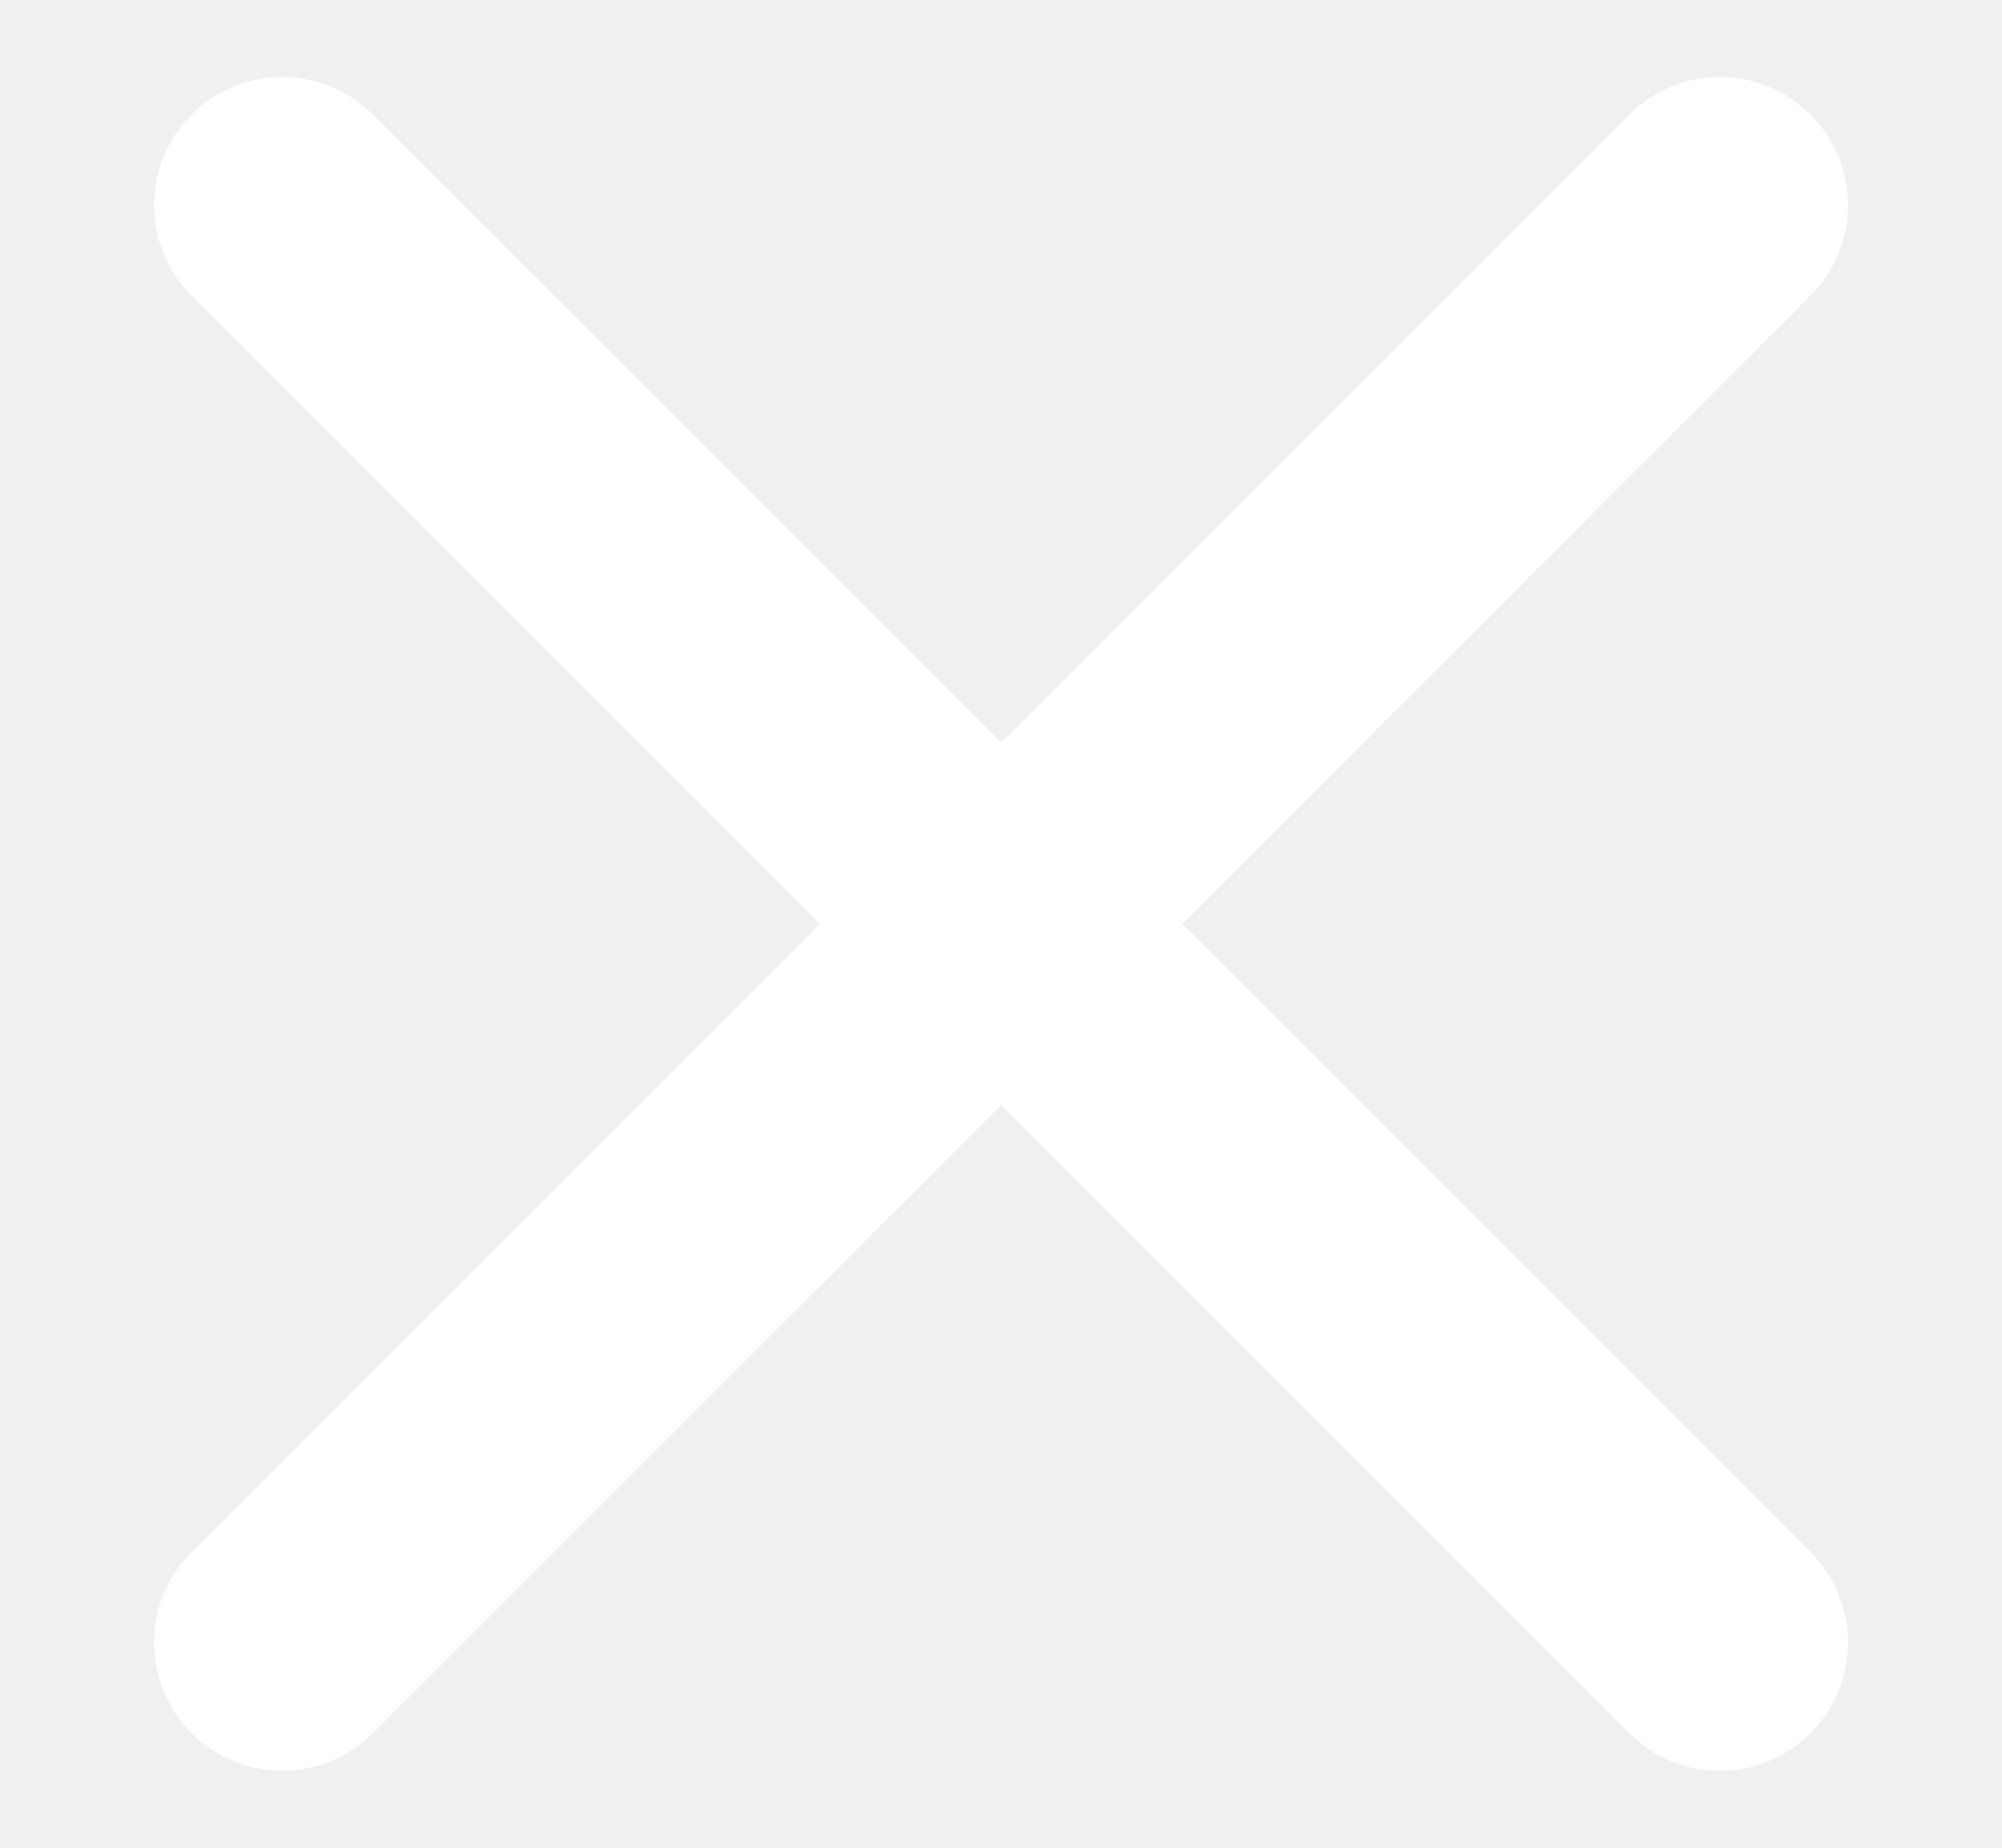
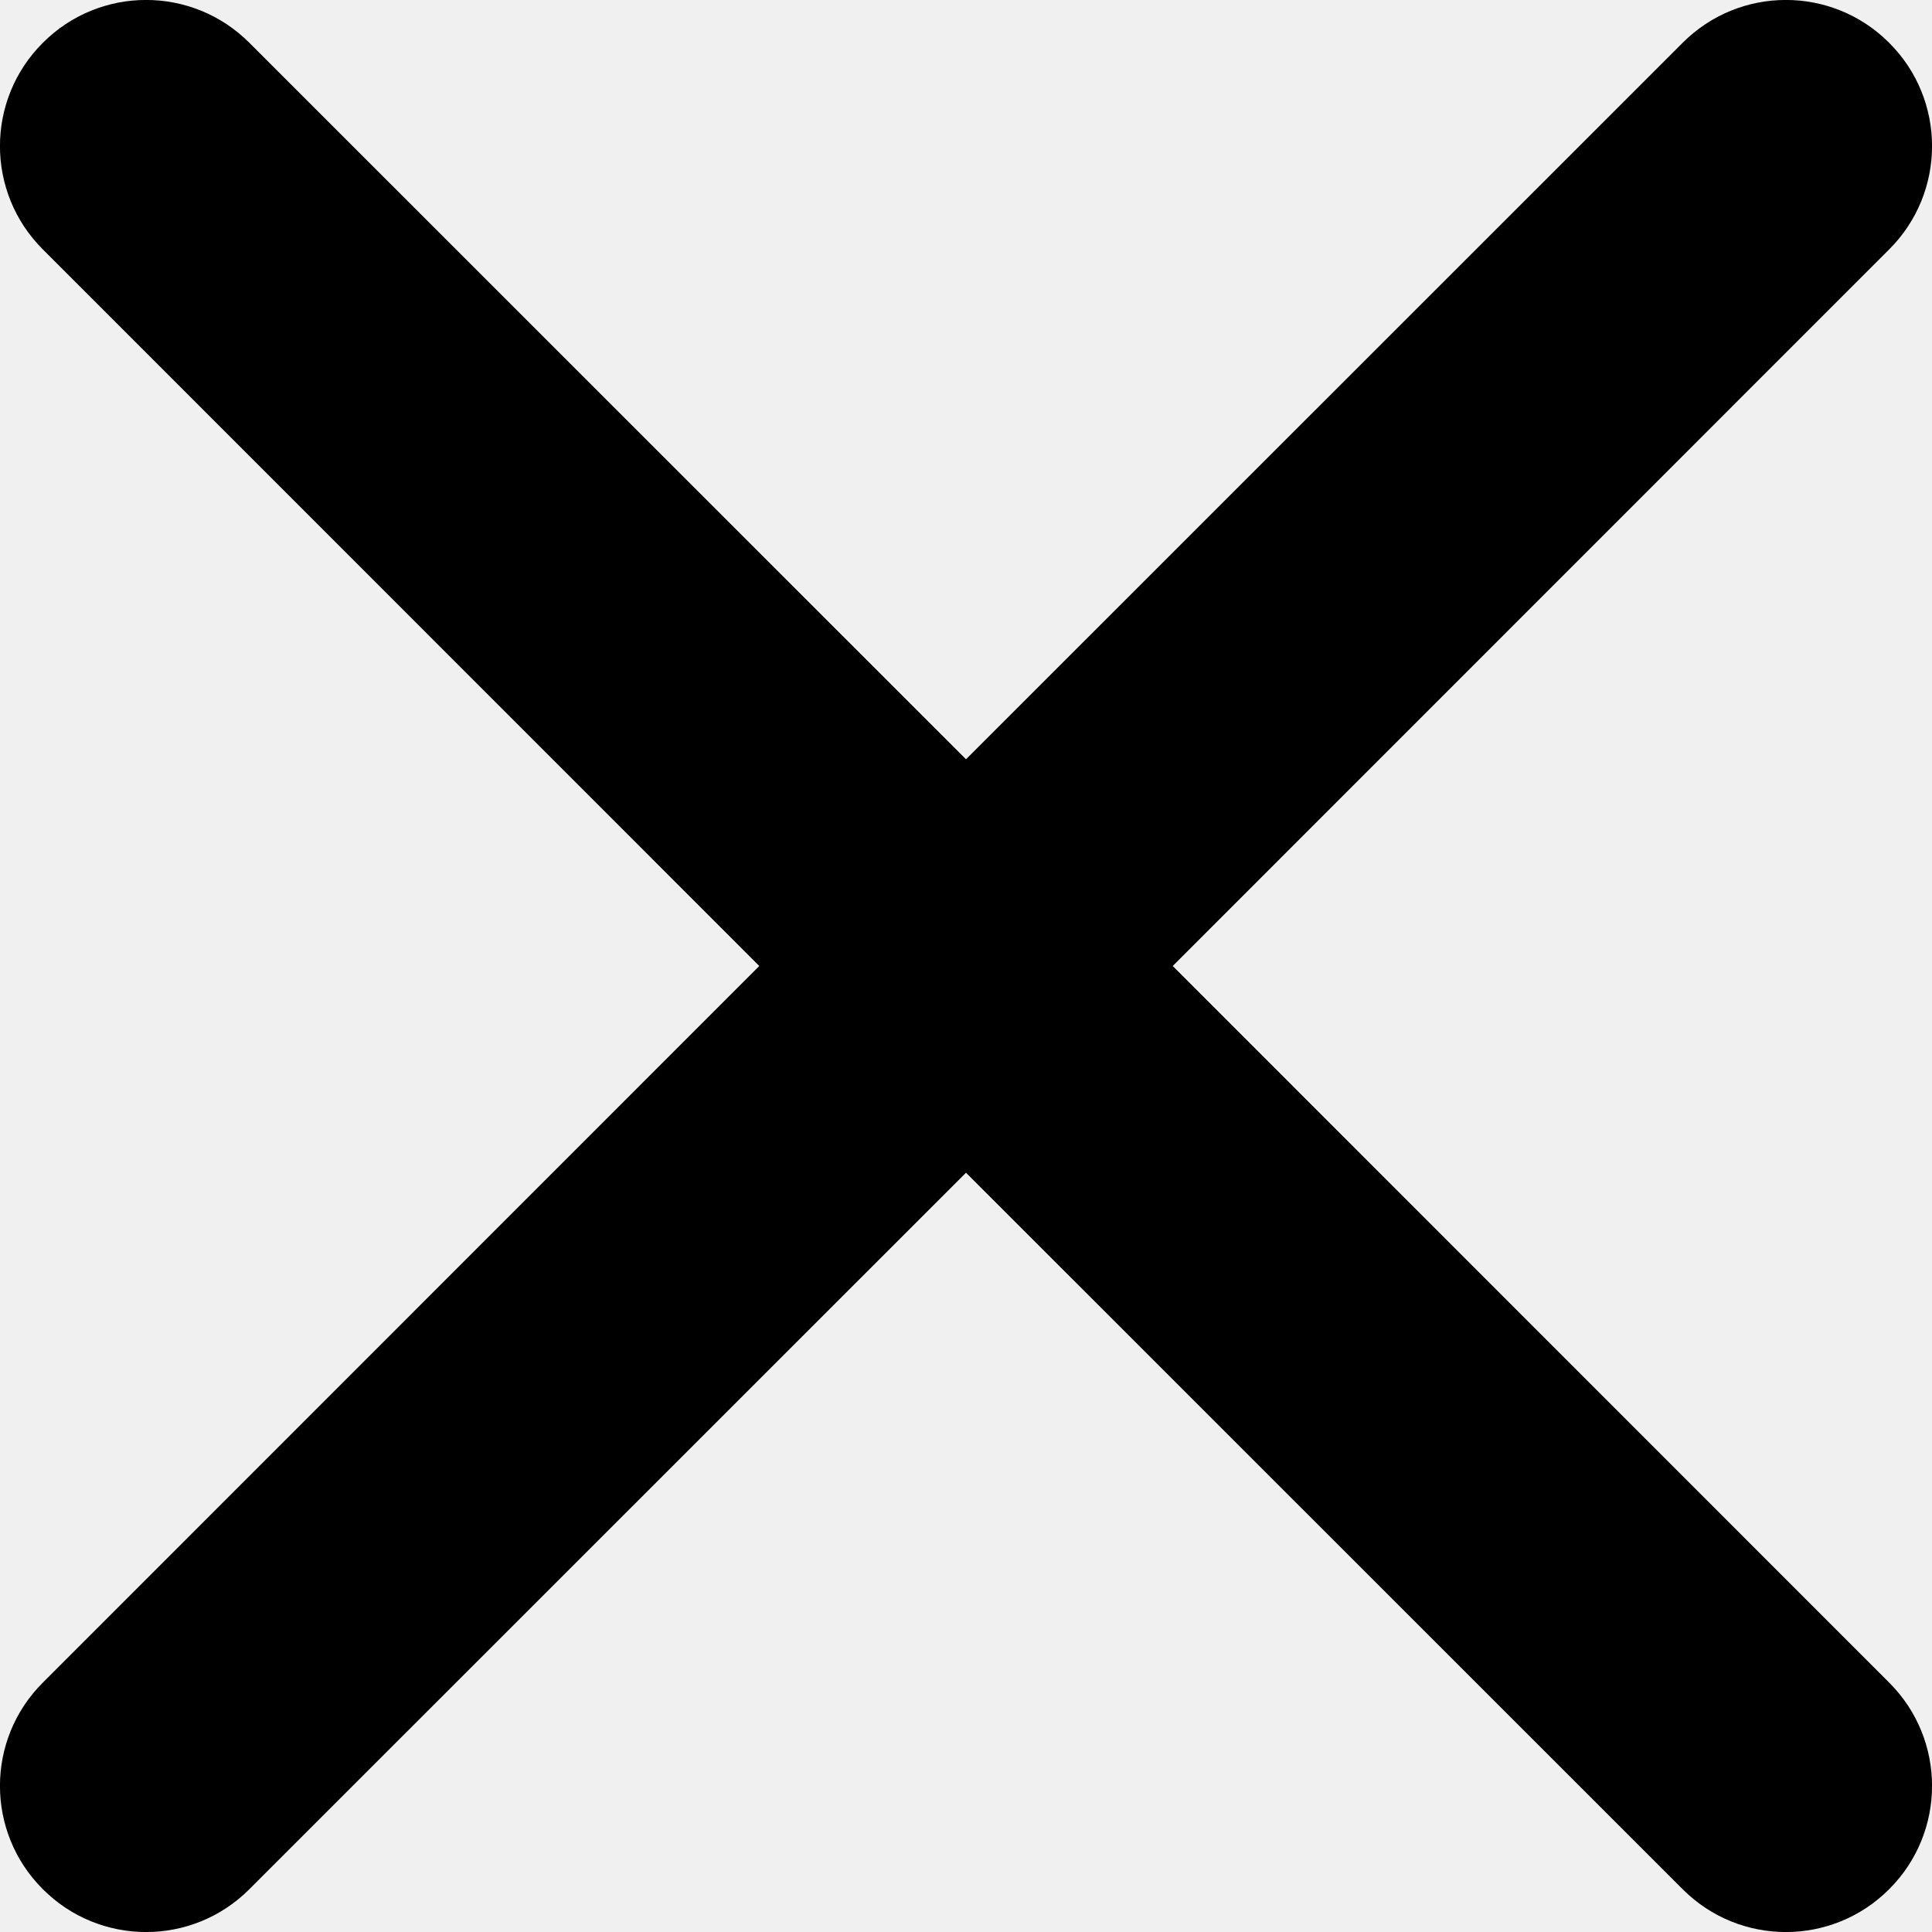
- <svg xmlns="http://www.w3.org/2000/svg" width="13px" height="12px" viewBox="0 0 13 12" version="1.1">
-   <g id="visual" stroke-width="1" fill-rule="evenodd">
-     <g id="HE-map---Legend-opacity" transform="translate(-1235, -607)" fill-rule="nonzero" stroke-width="0.3" fill="#ffffff">
-       <g id="legend/opacity" transform="translate(1020, 547.5)">
-         <g id="icon/close" transform="translate(216, 60)">
-           <g id="iconclose">
-             <path d="M10.756,1.42 L6.677,5.5 L10.756,9.58 C11.081,9.904 11.081,10.431 10.756,10.756 L10.756,10.756 C10.431,11.081 9.904,11.081 9.58,10.756 L5.5,6.677 L1.42,10.756 C1.096,11.081 0.569,11.081 0.244,10.756 L0.244,10.756 C-0.081,10.431 -0.081,9.904 0.244,9.58 L4.323,5.5 L0.244,1.42 C-0.081,1.096 -0.081,0.569 0.244,0.244 L0.244,0.244 C0.569,-0.081 1.096,-0.081 1.42,0.244 L5.5,4.323 L9.58,0.244 C9.904,-0.081 10.431,-0.081 10.756,0.244 L10.756,0.244 C11.081,0.569 11.081,1.096 10.756,1.42 Z" id="Path" />
-           </g>
-         </g>
-       </g>
-     </g>
-   </g>
+ <svg xmlns="http://www.w3.org/2000/svg" width="12" height="12" viewBox="0 0 12 12">
+   <path d="M11.734 1.549L7.284 6L11.734 10.451C12.089 10.805 12.089 11.38 11.734 11.734C11.38 12.089 10.805 12.089 10.451 11.734L6 7.284L1.549 11.734C1.195 12.089 0.62 12.089 0.266 11.734C-0.089 11.38 -0.089 10.805 0.266 10.451L4.716 6L0.266 1.549C-0.089 1.195 -0.089 0.62 0.266 0.266C0.62 -0.089 1.195 -0.089 1.549 0.266L6 4.716L10.451 0.266C10.805 -0.089 11.38 -0.089 11.734 0.266C12.089 0.62 12.089 1.195 11.734 1.549Z" />
</svg>
